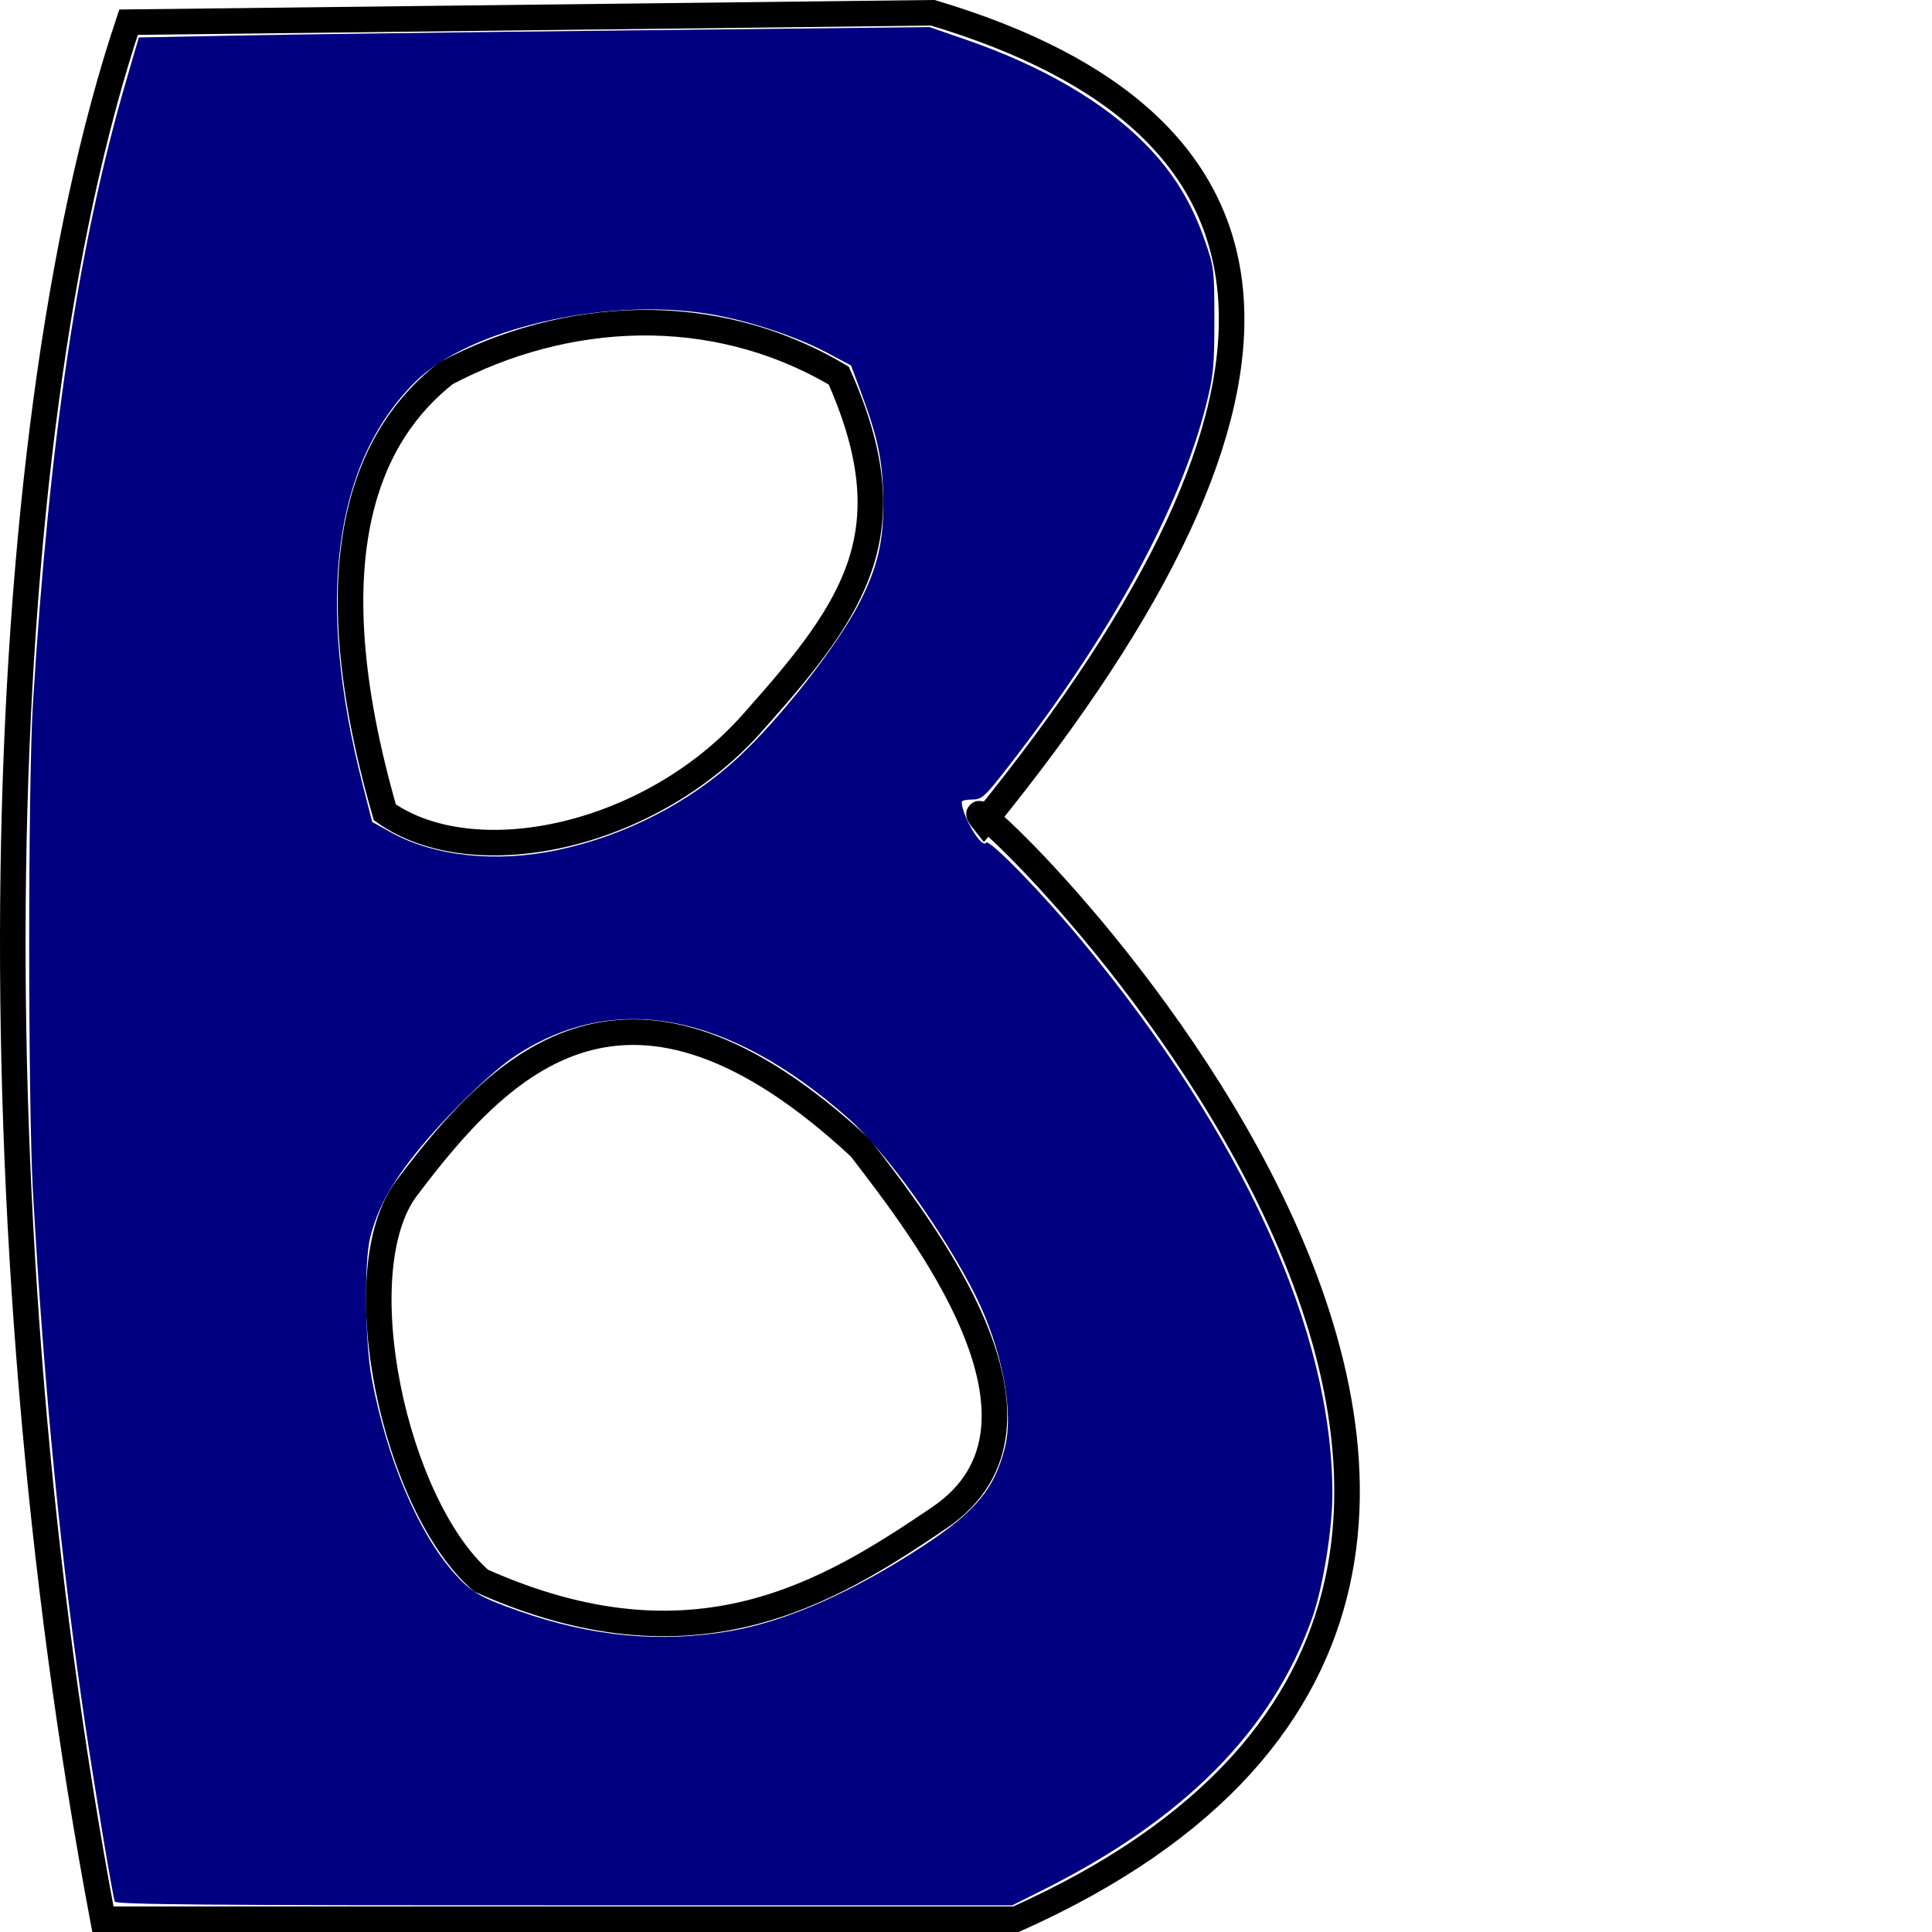
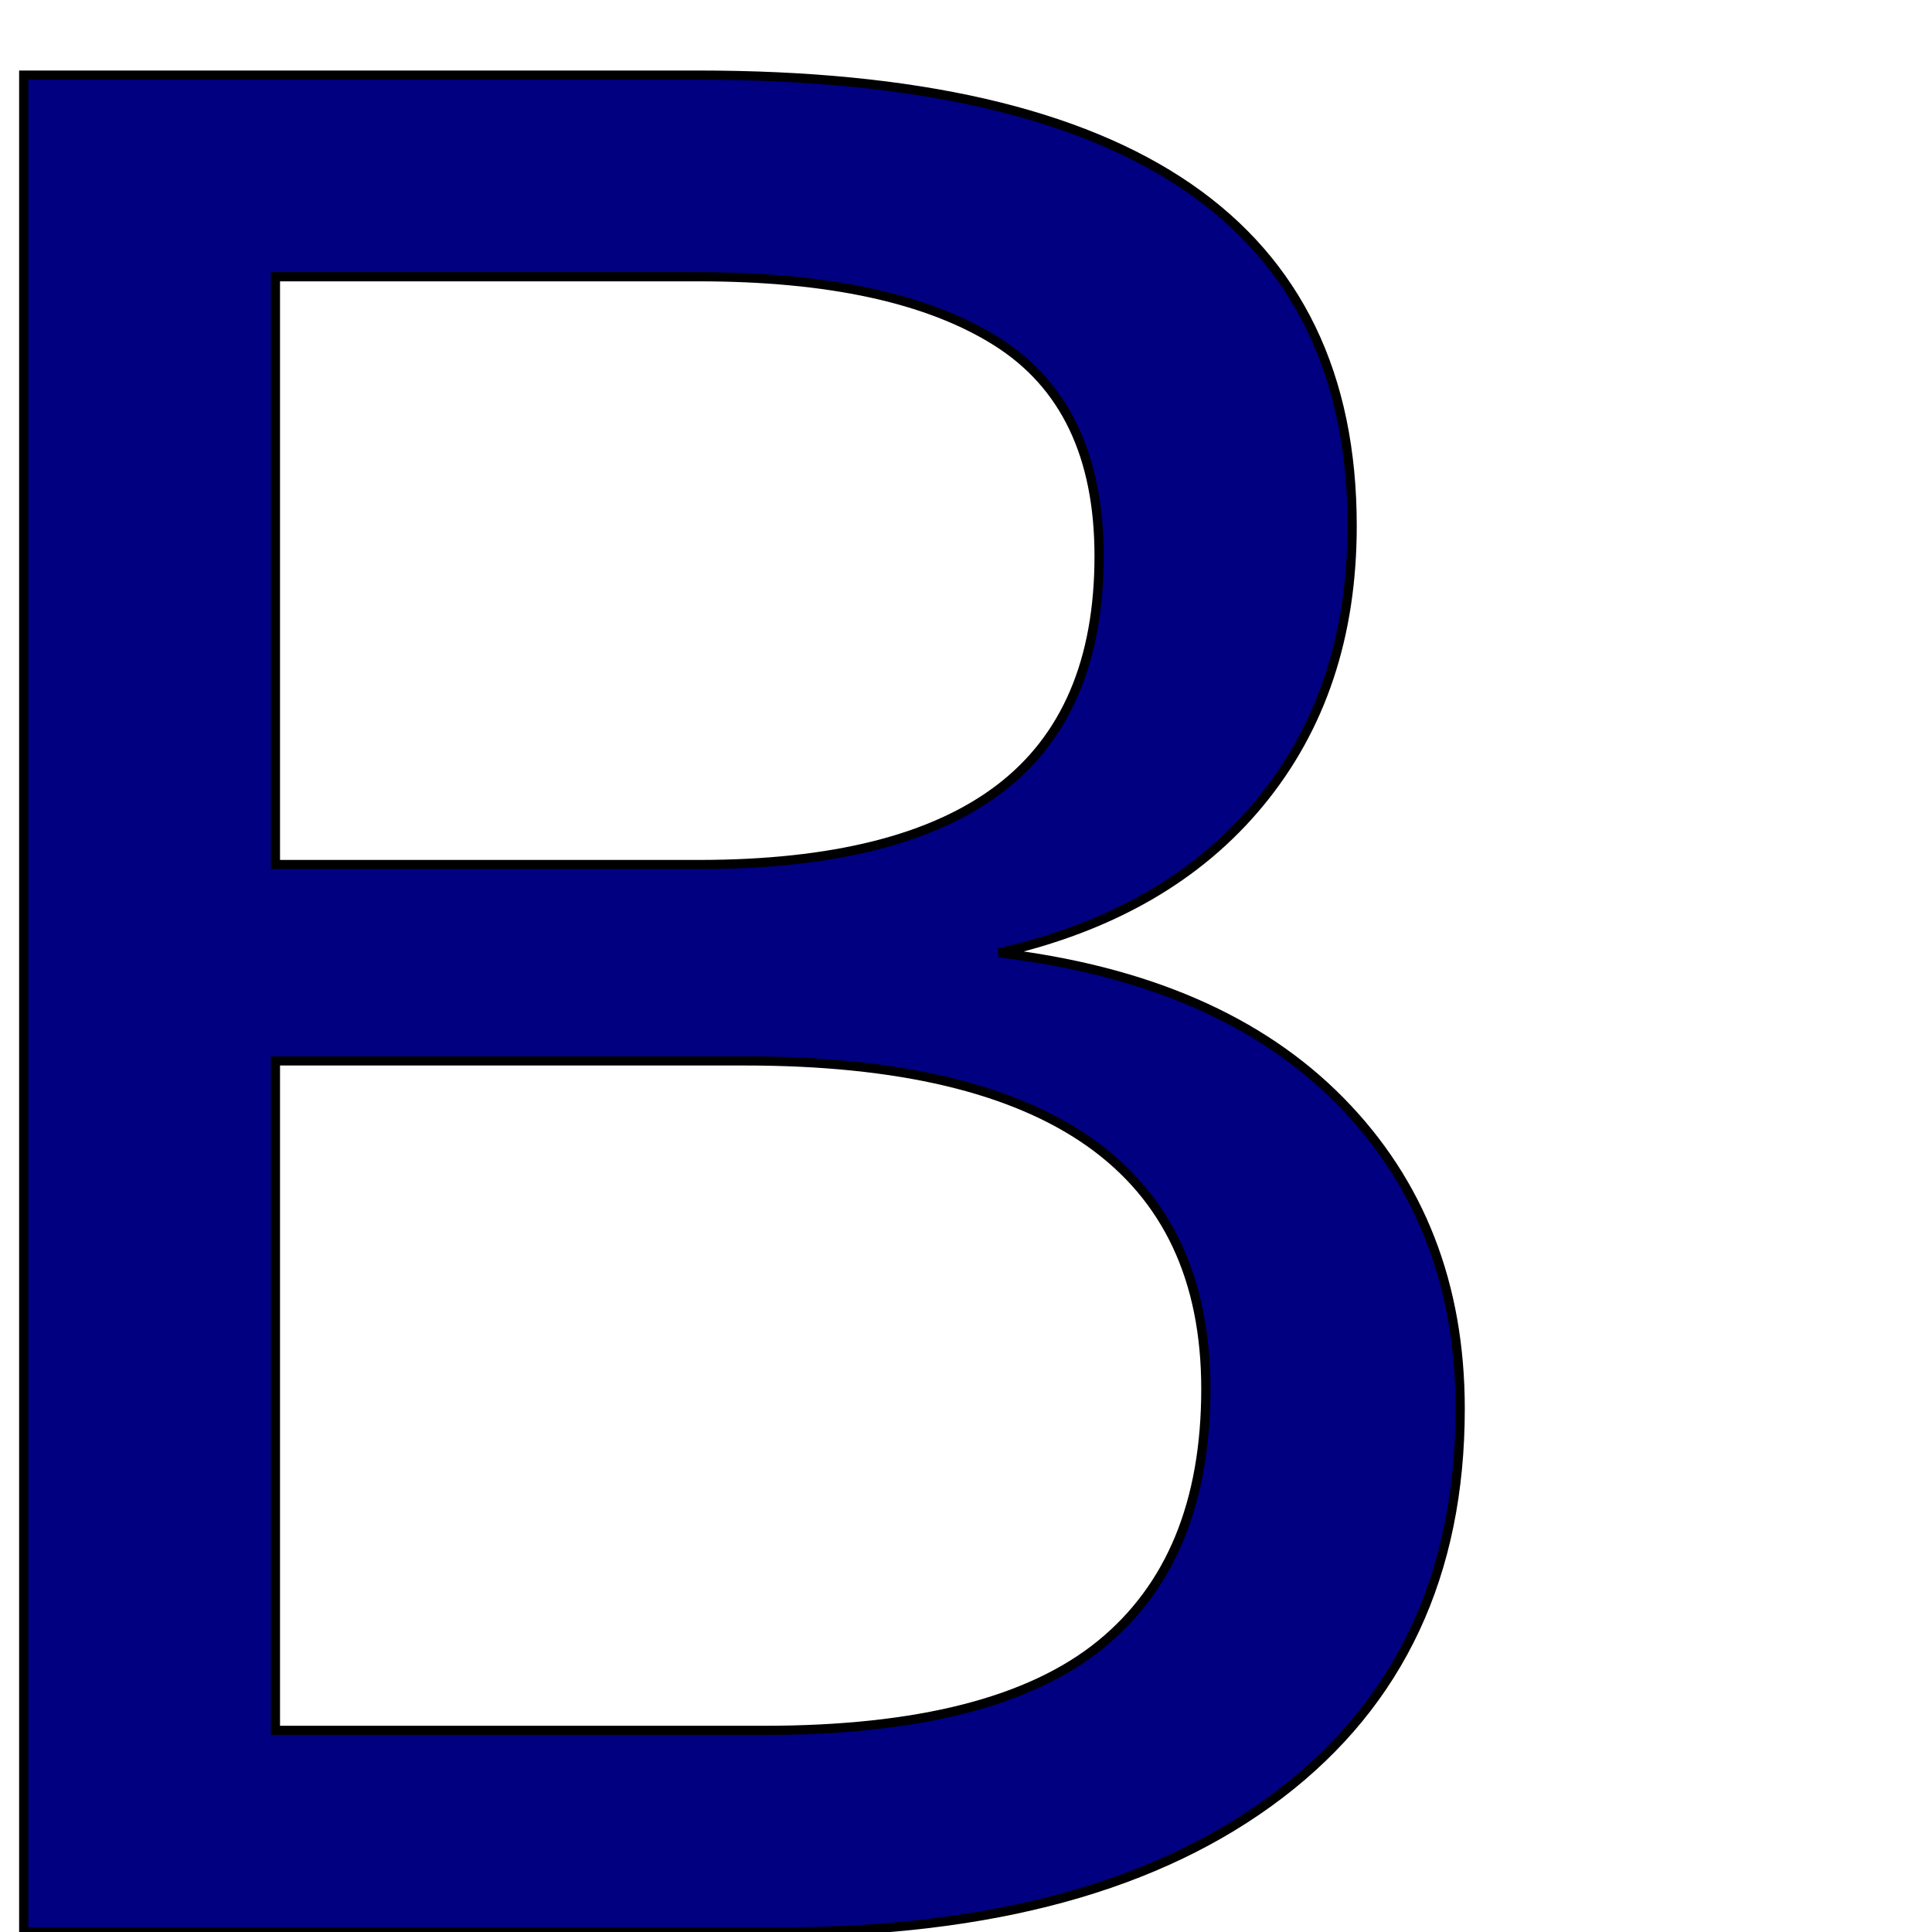
- <svg xmlns="http://www.w3.org/2000/svg" version="1.1" preserveAspectRatio="xMinYMin meet" viewBox="0 0 1050 1050" width="100%" height="100%" id="svg3061">
-   <defs id="defs3063" />
-   <g id="layer1" transform="matrix(1.004824,0,0,1.004824,-2.981664,-5.623737)">
-     <path d="M 72.486,17.598 C -4.709,249.03 -11.898,669.015 58.623,1043.643 l 493.881,0 C 985.256,849.99 491.922,396.443 535.175,450.063 727.215,213.829 708.152,72.388 507.448,12.51 z" id="path3055" style="fill:none;stroke:#000000;stroke-width:13.826px;stroke-linecap:butt;stroke-linejoin:miter;stroke-opacity:1" />
-     <path d="m 244.045,207.543 c -40.023,31.459 -73.839,95.635 -32.925,237.432 48.426,34.232 145.315,13.551 200.307,-50.135 54.778,-61.452 82.529,-102.239 45.198,-186.077 C 388.075,168.102 308.413,173.508 244.045,207.543 z" id="path3057" style="fill:none;stroke:#000000;stroke-width:13.826px;stroke-linecap:butt;stroke-linejoin:miter;stroke-opacity:1" />
-     <path d="m 222.901,648.25 c -33.7,44.718 -6.784,171.161 40.206,212.231 115.365,51.697 188.085,6.538 247.807,-33.919 C 585.824,775.956 500.335,668.338 468.289,626.441 342.887,509.885 274.871,579.258 222.901,648.25 z" id="path3059" style="fill:none;stroke:#000000;stroke-width:13.826px;stroke-linecap:butt;stroke-linejoin:miter;stroke-opacity:1" />
+ <svg xmlns="http://www.w3.org/2000/svg" width="1050" height="1050" id="svg3005" version="1.1">
+   <defs id="defs3007" />
+   <g id="layer1" transform="translate(0,-2.362183)">
+     <text xml:space="preserve" style="font-size:1466.849px;font-style:normal;font-variant:normal;font-weight:normal;font-stretch:normal;line-height:125%;letter-spacing:0px;word-spacing:0px;fill:#000080;fill-opacity:1;stroke:#000000;font-family:Arial;-inkscape-font-specification:Arial;stroke-opacity:1;stroke-width:5;stroke-miterlimit:4;stroke-dasharray:none" x="-107.435" y="1052.362" id="text3013">
+       <tspan id="tspan3015" x="-107.435" y="1052.362">B</tspan>
+     </text>
  </g>
-   <path style="color:#000000;fill:#000080;fill-opacity:1;stroke:#000000;stroke-width:0;stroke-linecap:butt;stroke-linejoin:miter;stroke-miterlimit:4;stroke-opacity:1;stroke-dasharray:none;stroke-dashoffset:0;marker:none;visibility:visible;display:inline;overflow:visible;enable-background:accumulate" d="M 62.387,1033.442 C 61.138,1029.789 51.845,974.263 46.575,938.964 33.259,849.759 24.127,757.118 17.94,648.455 15.189,600.141 15.172,426.257 17.914,382.086 26.878,237.711 42.546,133.119 68.575,43.899 L 75.442,20.361 127.175,19.331 c 28.453,-0.566 125.151,-1.834 214.884,-2.818 l 163.151,-1.788 19.978,6.917 c 41.345,14.314 74.645,33.71 97.273,56.658 15.005,15.217 25.016,31.415 32.231,52.154 5.153,14.81 5.298,16.009 5.287,43.531 -0.01,25.225 -0.501,30.243 -4.514,46.162 -14.169,56.199 -51.719,124.846 -107.479,196.484 -12.871,16.537 -14.362,17.897 -19.613,17.897 -3.126,0 -5.683,0.567 -5.683,1.26 0,7.522 10.952,25.877 13.235,22.183 1.472,-2.383 30.614,27.487 51.843,53.139 88.369,106.778 136.363,212.652 136.363,300.814 0,19.339 -5.194,51.136 -11.033,67.544 -21.642,60.812 -69.222,108.985 -145.458,147.271 l -17.48,8.779 -243.53,0 c -193.337,0 -243.677,-0.426 -244.242,-2.078 z M 397.562,886.312 c 30.556,-5.39 66.426,-21.31 104.645,-46.441 28.077,-18.463 38.326,-30.843 43.918,-53.052 5.005,-19.875 -1.605,-54.023 -16.036,-82.849 -17.138,-34.232 -48.888,-78.415 -69.249,-96.364 -65.185,-57.465 -127.235,-69.057 -180.78,-33.773 -13.444,8.859 -38.435,33.304 -54.167,52.981 -13.832,17.301 -20.779,30.177 -24.705,45.782 -3.305,13.139 -2.867,56.524 0.769,76.141 8.09,43.658 25.193,84.152 44.862,106.22 9.243,10.371 13.967,13.137 35.219,20.628 39.594,13.956 77.35,17.462 115.523,10.727 l 0,0 z M 303.158,461.95 c 36.4,-7.657 71.344,-25.561 97.929,-50.174 23.195,-21.475 54.67,-61.701 66.29,-84.718 9.582,-18.981 12.816,-32.76 12.678,-54.017 -0.14,-21.602 -2.677,-34.39 -11.594,-58.423 l -5.925,-15.97 -12.853,-6.848 c -17.252,-9.192 -44.078,-17.964 -65.14,-21.3 -56.043,-8.876 -130.048,8.363 -158.851,37.005 -44.456,44.208 -54.247,118.786 -28.692,218.554 l 5.293,20.665 9.95,5.536 c 23.723,13.199 57.247,16.772 90.916,9.69 l 0,0 z" id="path3016" />
</svg>
